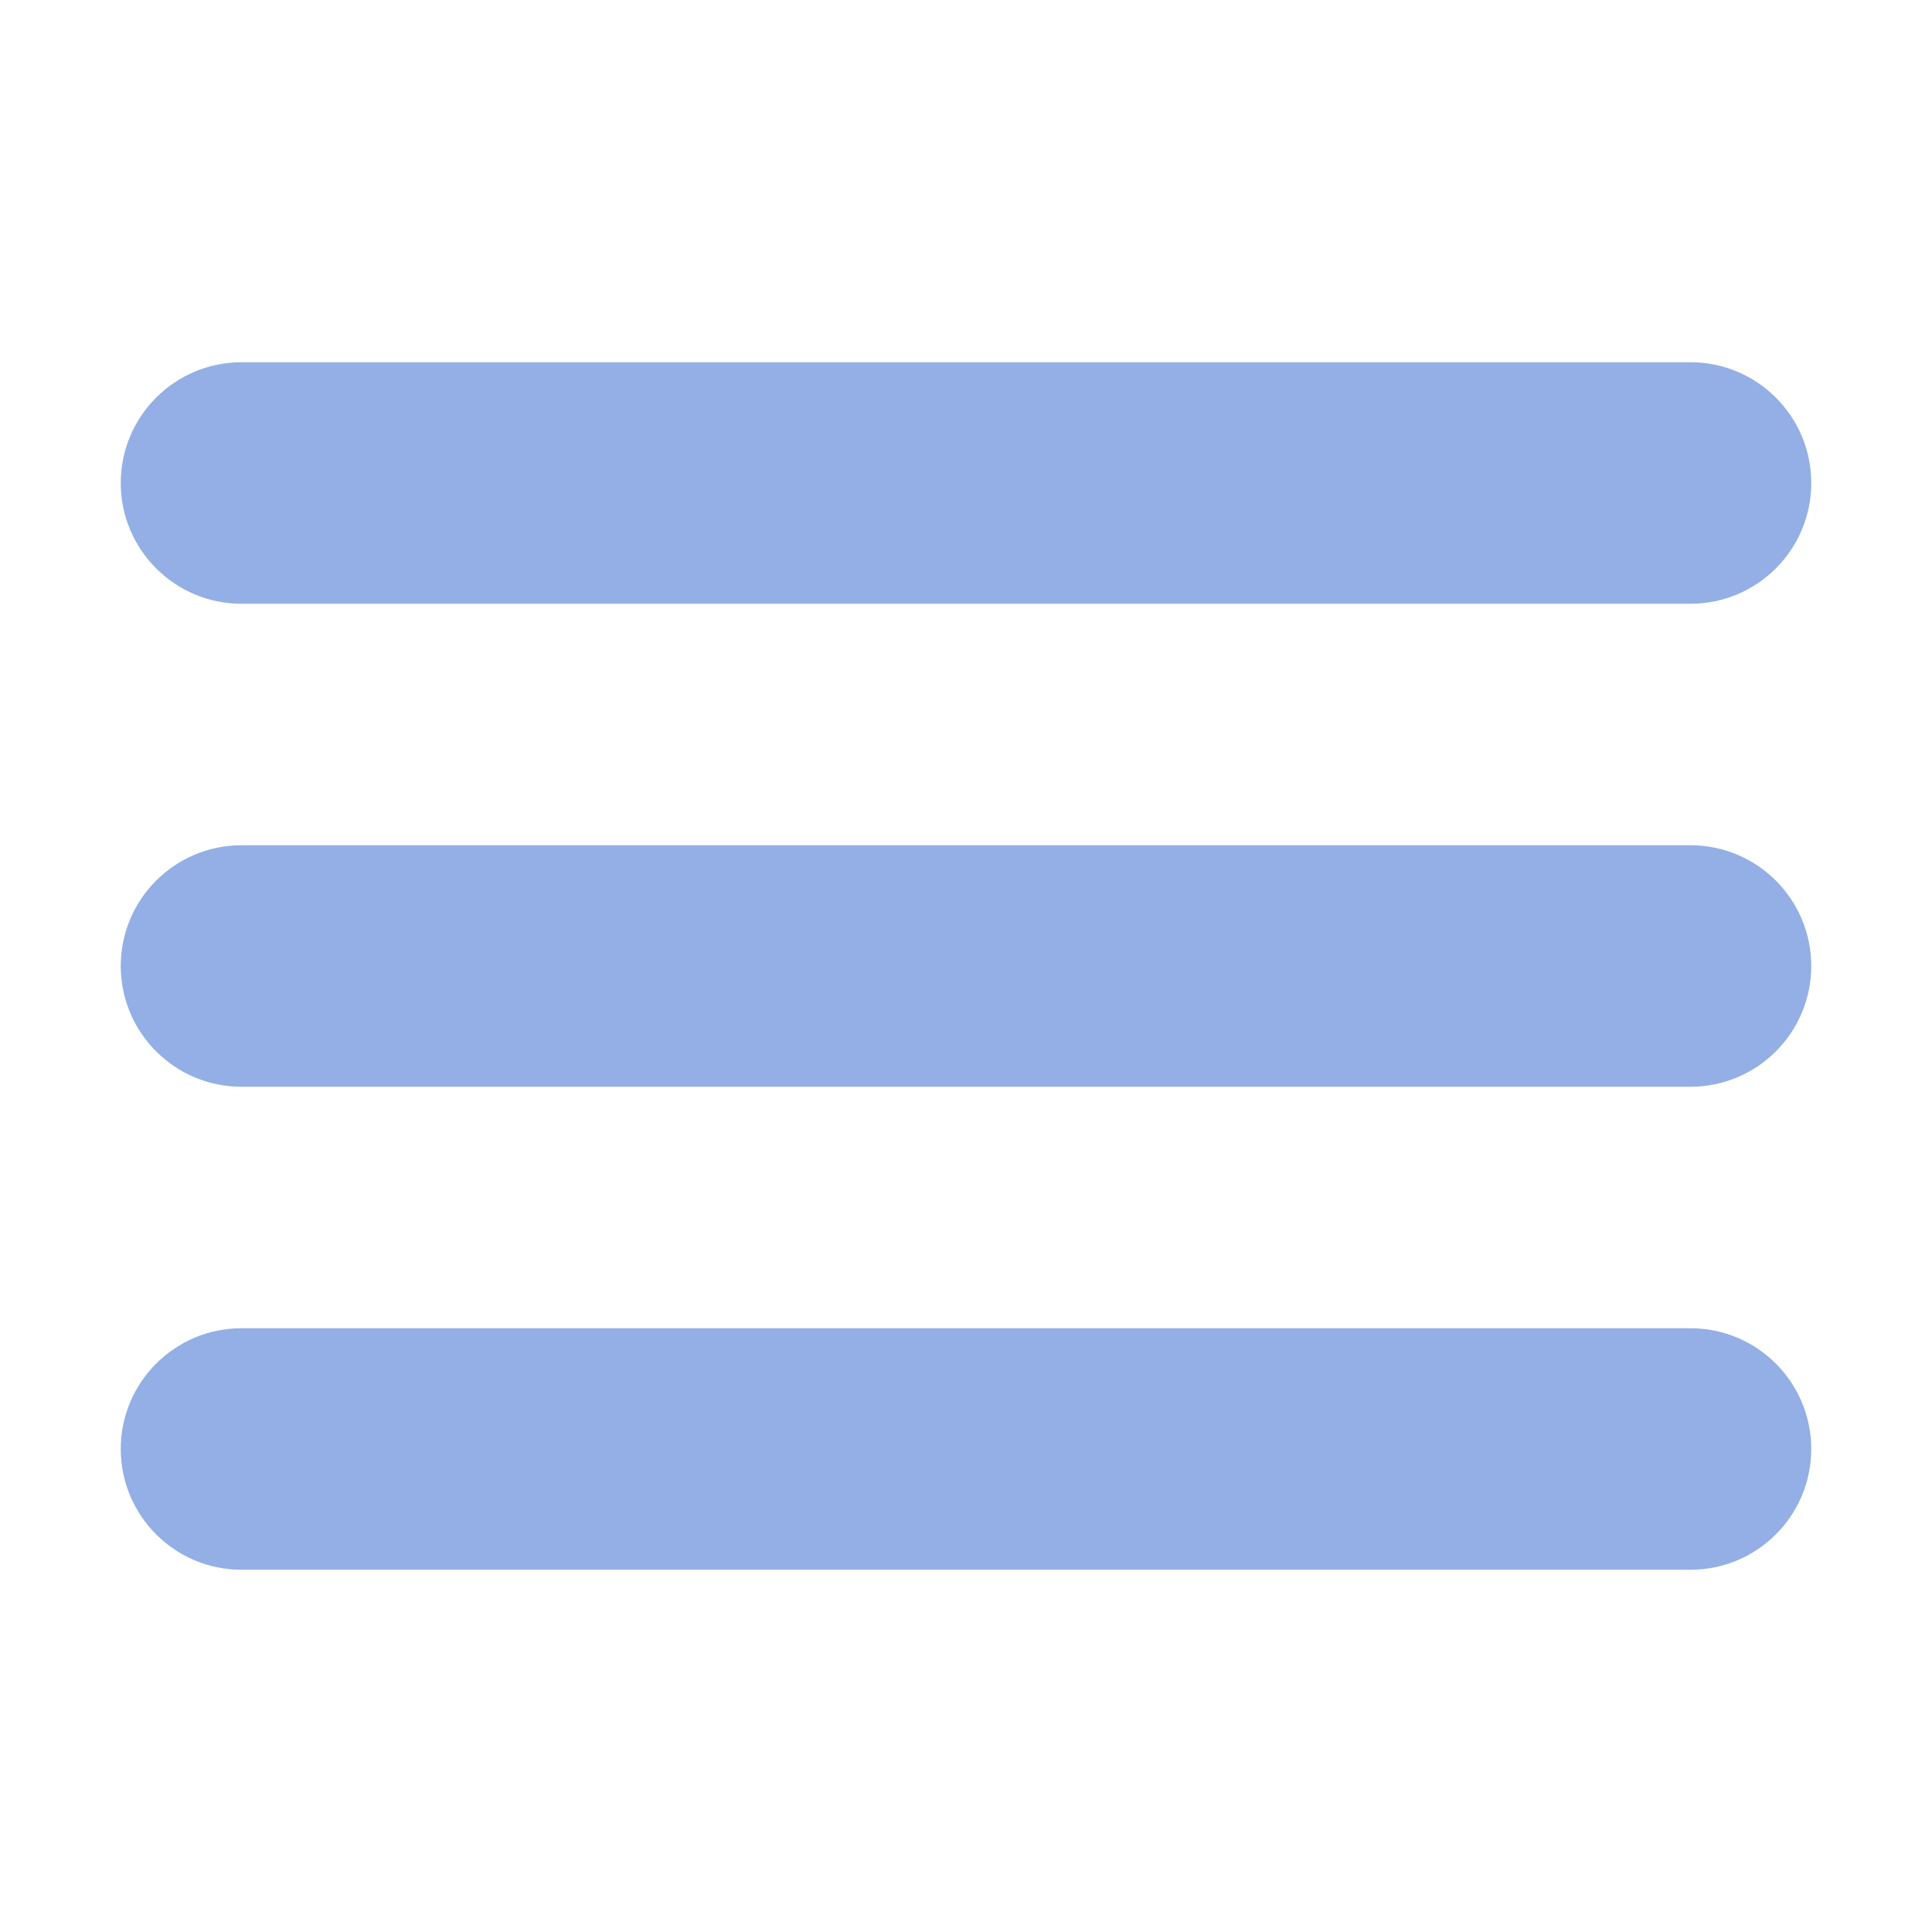
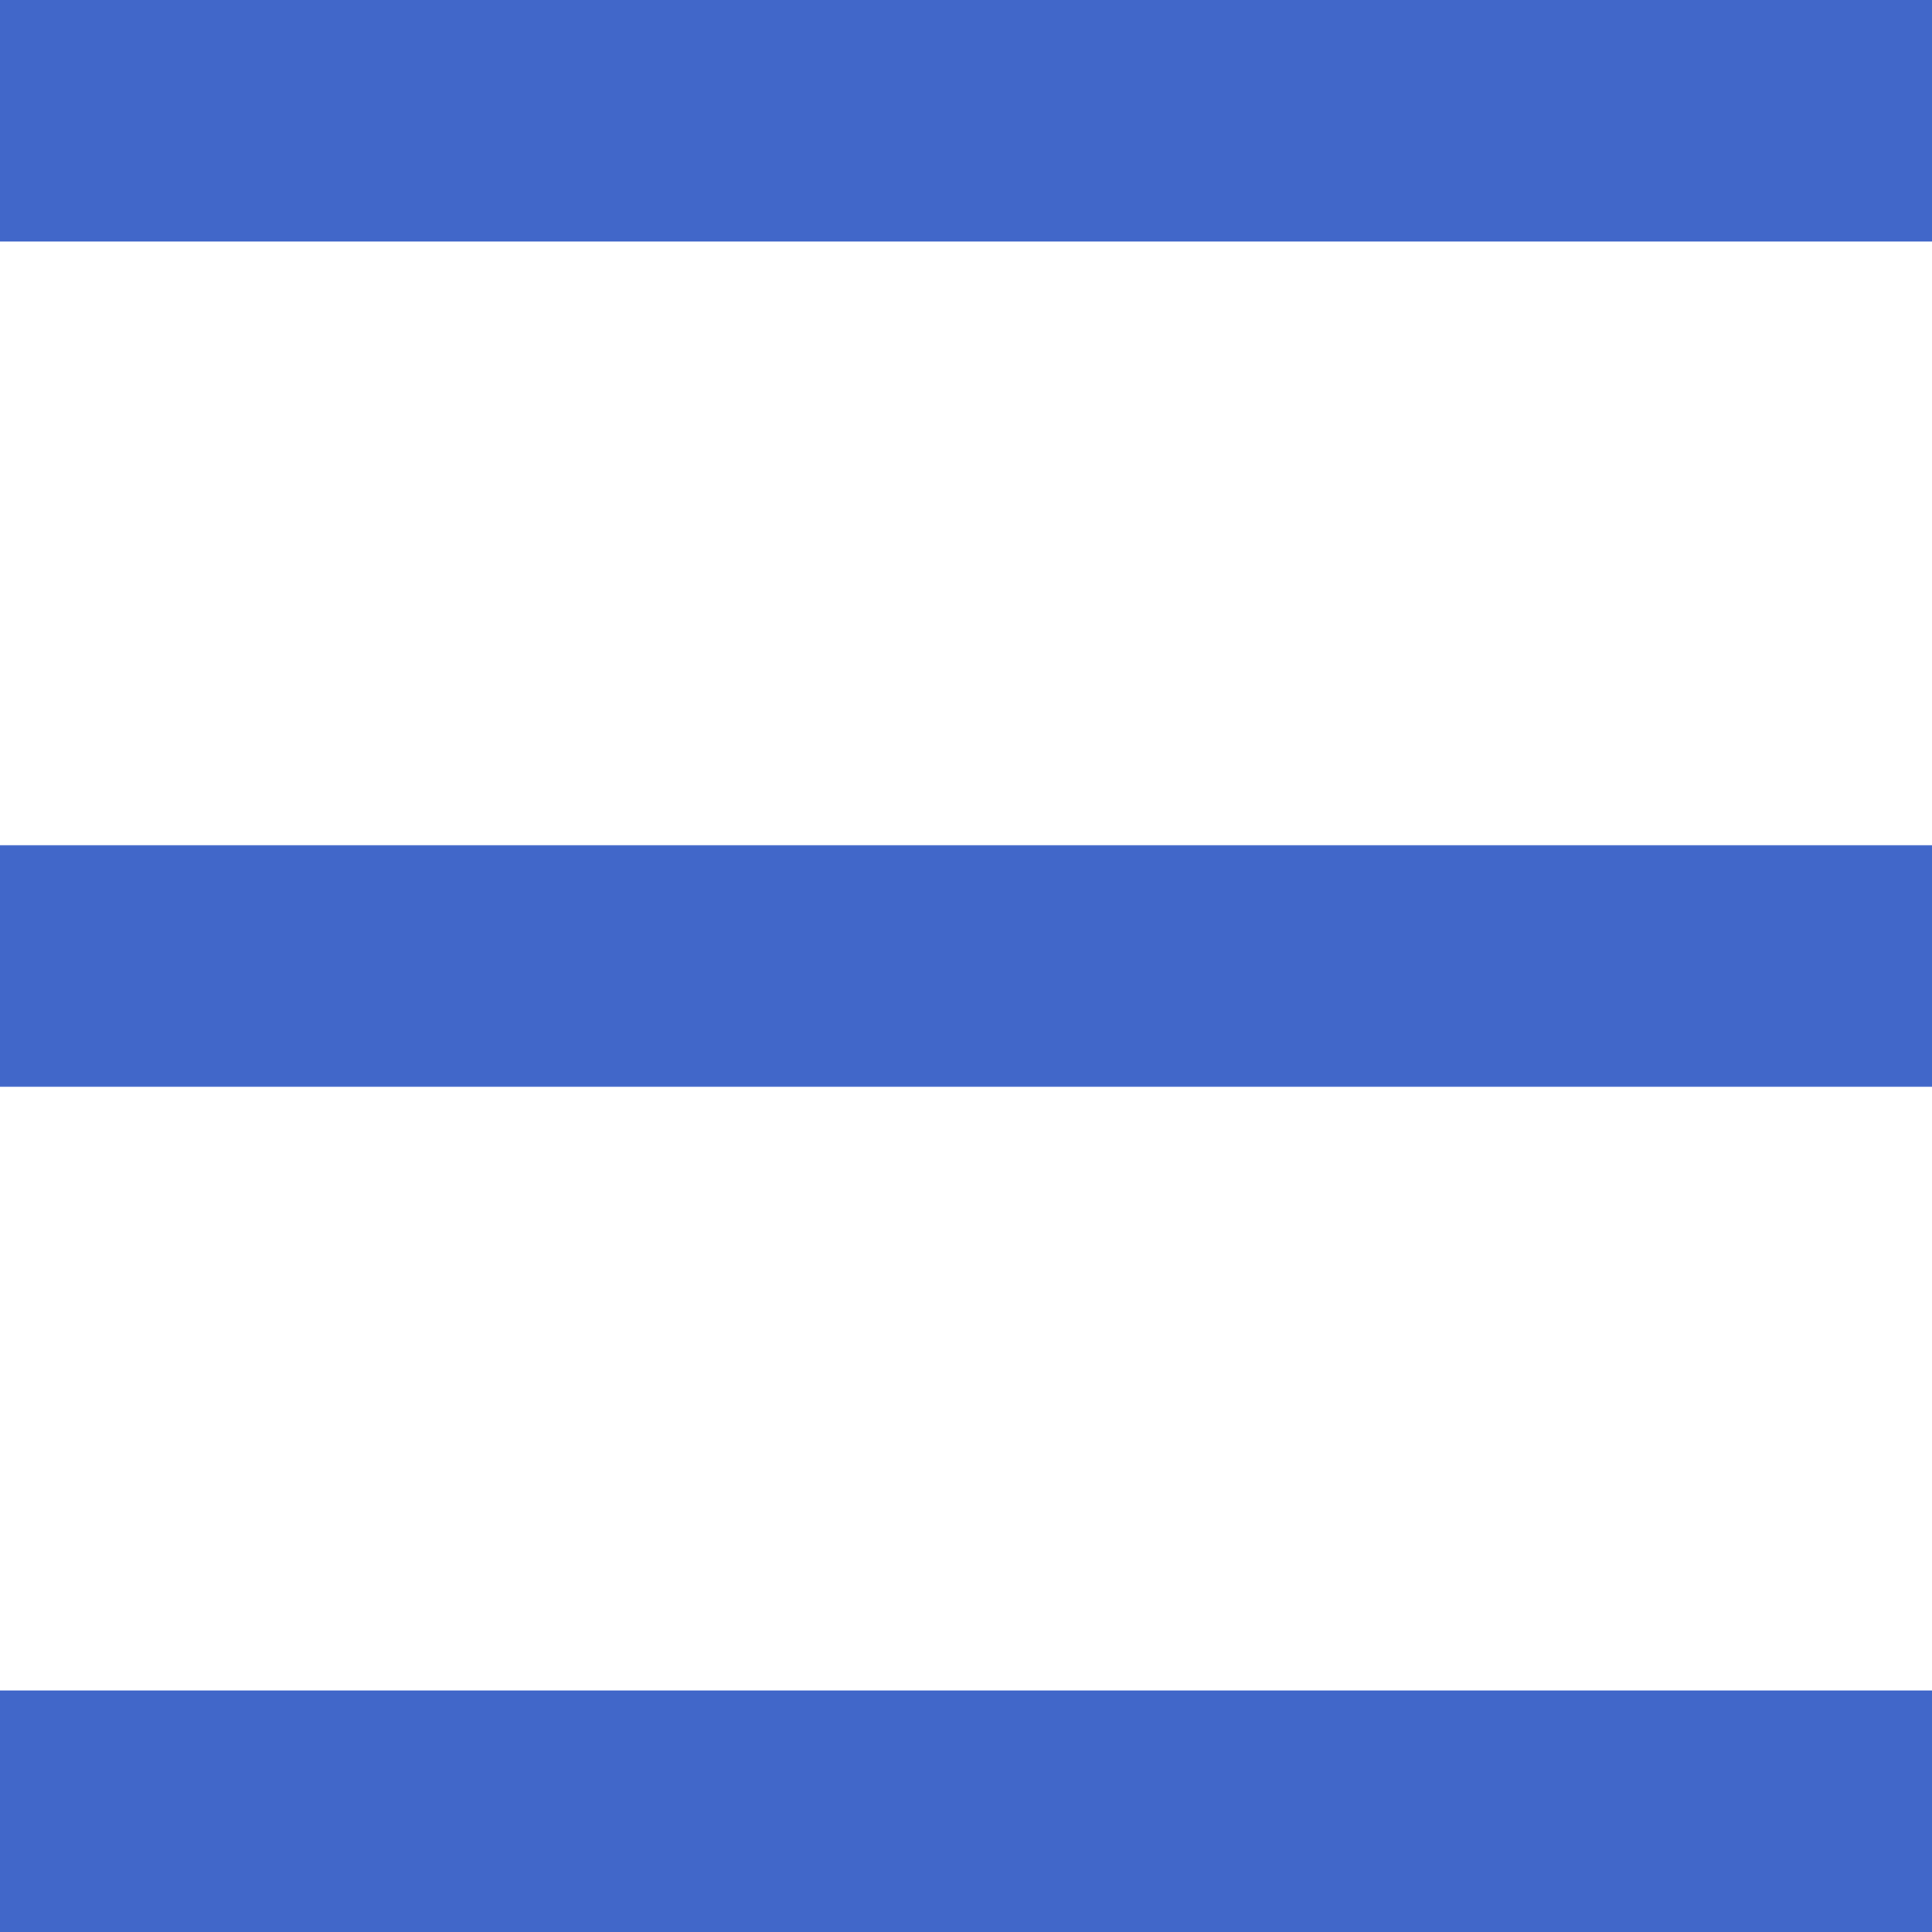
- <svg xmlns="http://www.w3.org/2000/svg" height="32px" id="Layer_1" filter="invert(33%) sepia(80%) saturate(1191%) hue-rotate(199deg) brightness(94%) contrast(74%)" style="enable-background:new 0 0 32 32;" version="1.1" viewBox="0 0 32 32" width="32px" xml:space="preserve">
-   <path d="M4,10h24c1.104,0,2-0.896,2-2s-0.896-2-2-2H4C2.896,6,2,6.896,2,8S2.896,10,4,10z M28,14H4c-1.104,0-2,0.896-2,2  s0.896,2,2,2h24c1.104,0,2-0.896,2-2S29.104,14,28,14z M28,22H4c-1.104,0-2,0.896-2,2s0.896,2,2,2h24c1.104,0,2-0.896,2-2  S29.104,22,28,22z" />
+ <svg xmlns="http://www.w3.org/2000/svg" width="16" height="16" viewBox="0 0 16 16" fill="none">
+   <rect width="16" height="2" fill="#4167C9" />
+   <rect y="7" width="16" height="2" fill="#4167C9" />
+   <rect y="14" width="16" height="2" fill="#4167C9" />
</svg>
